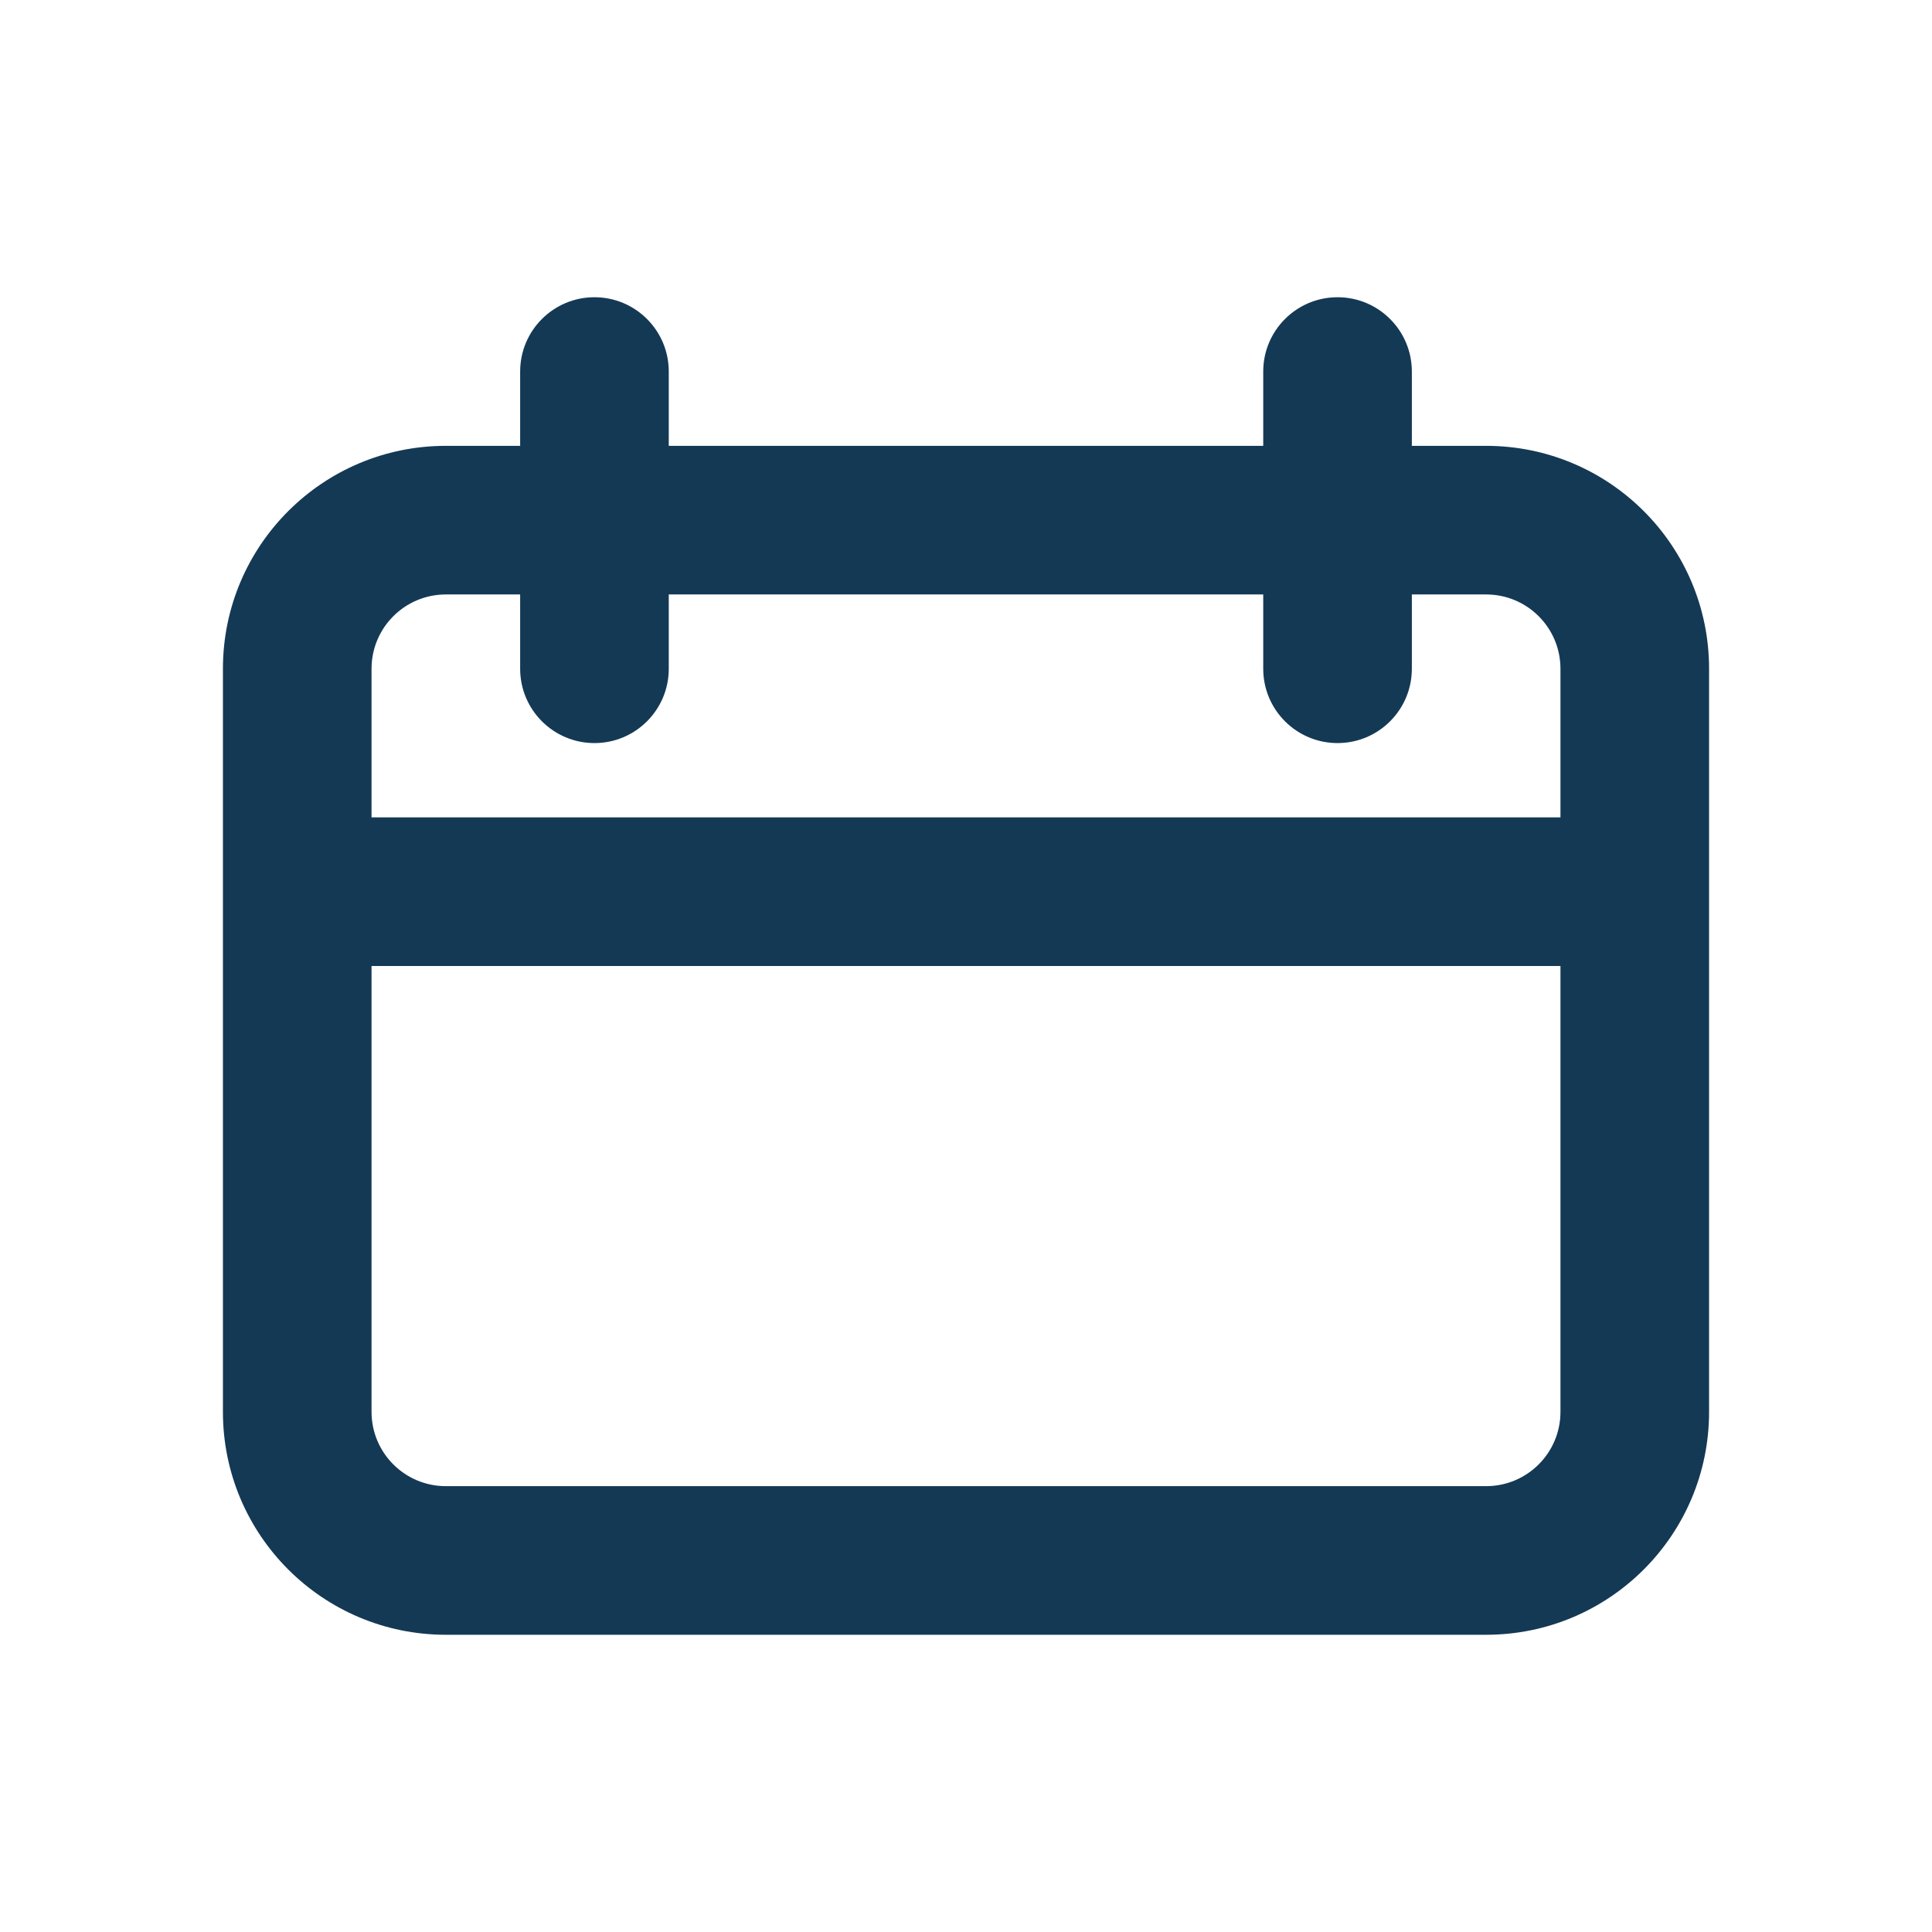
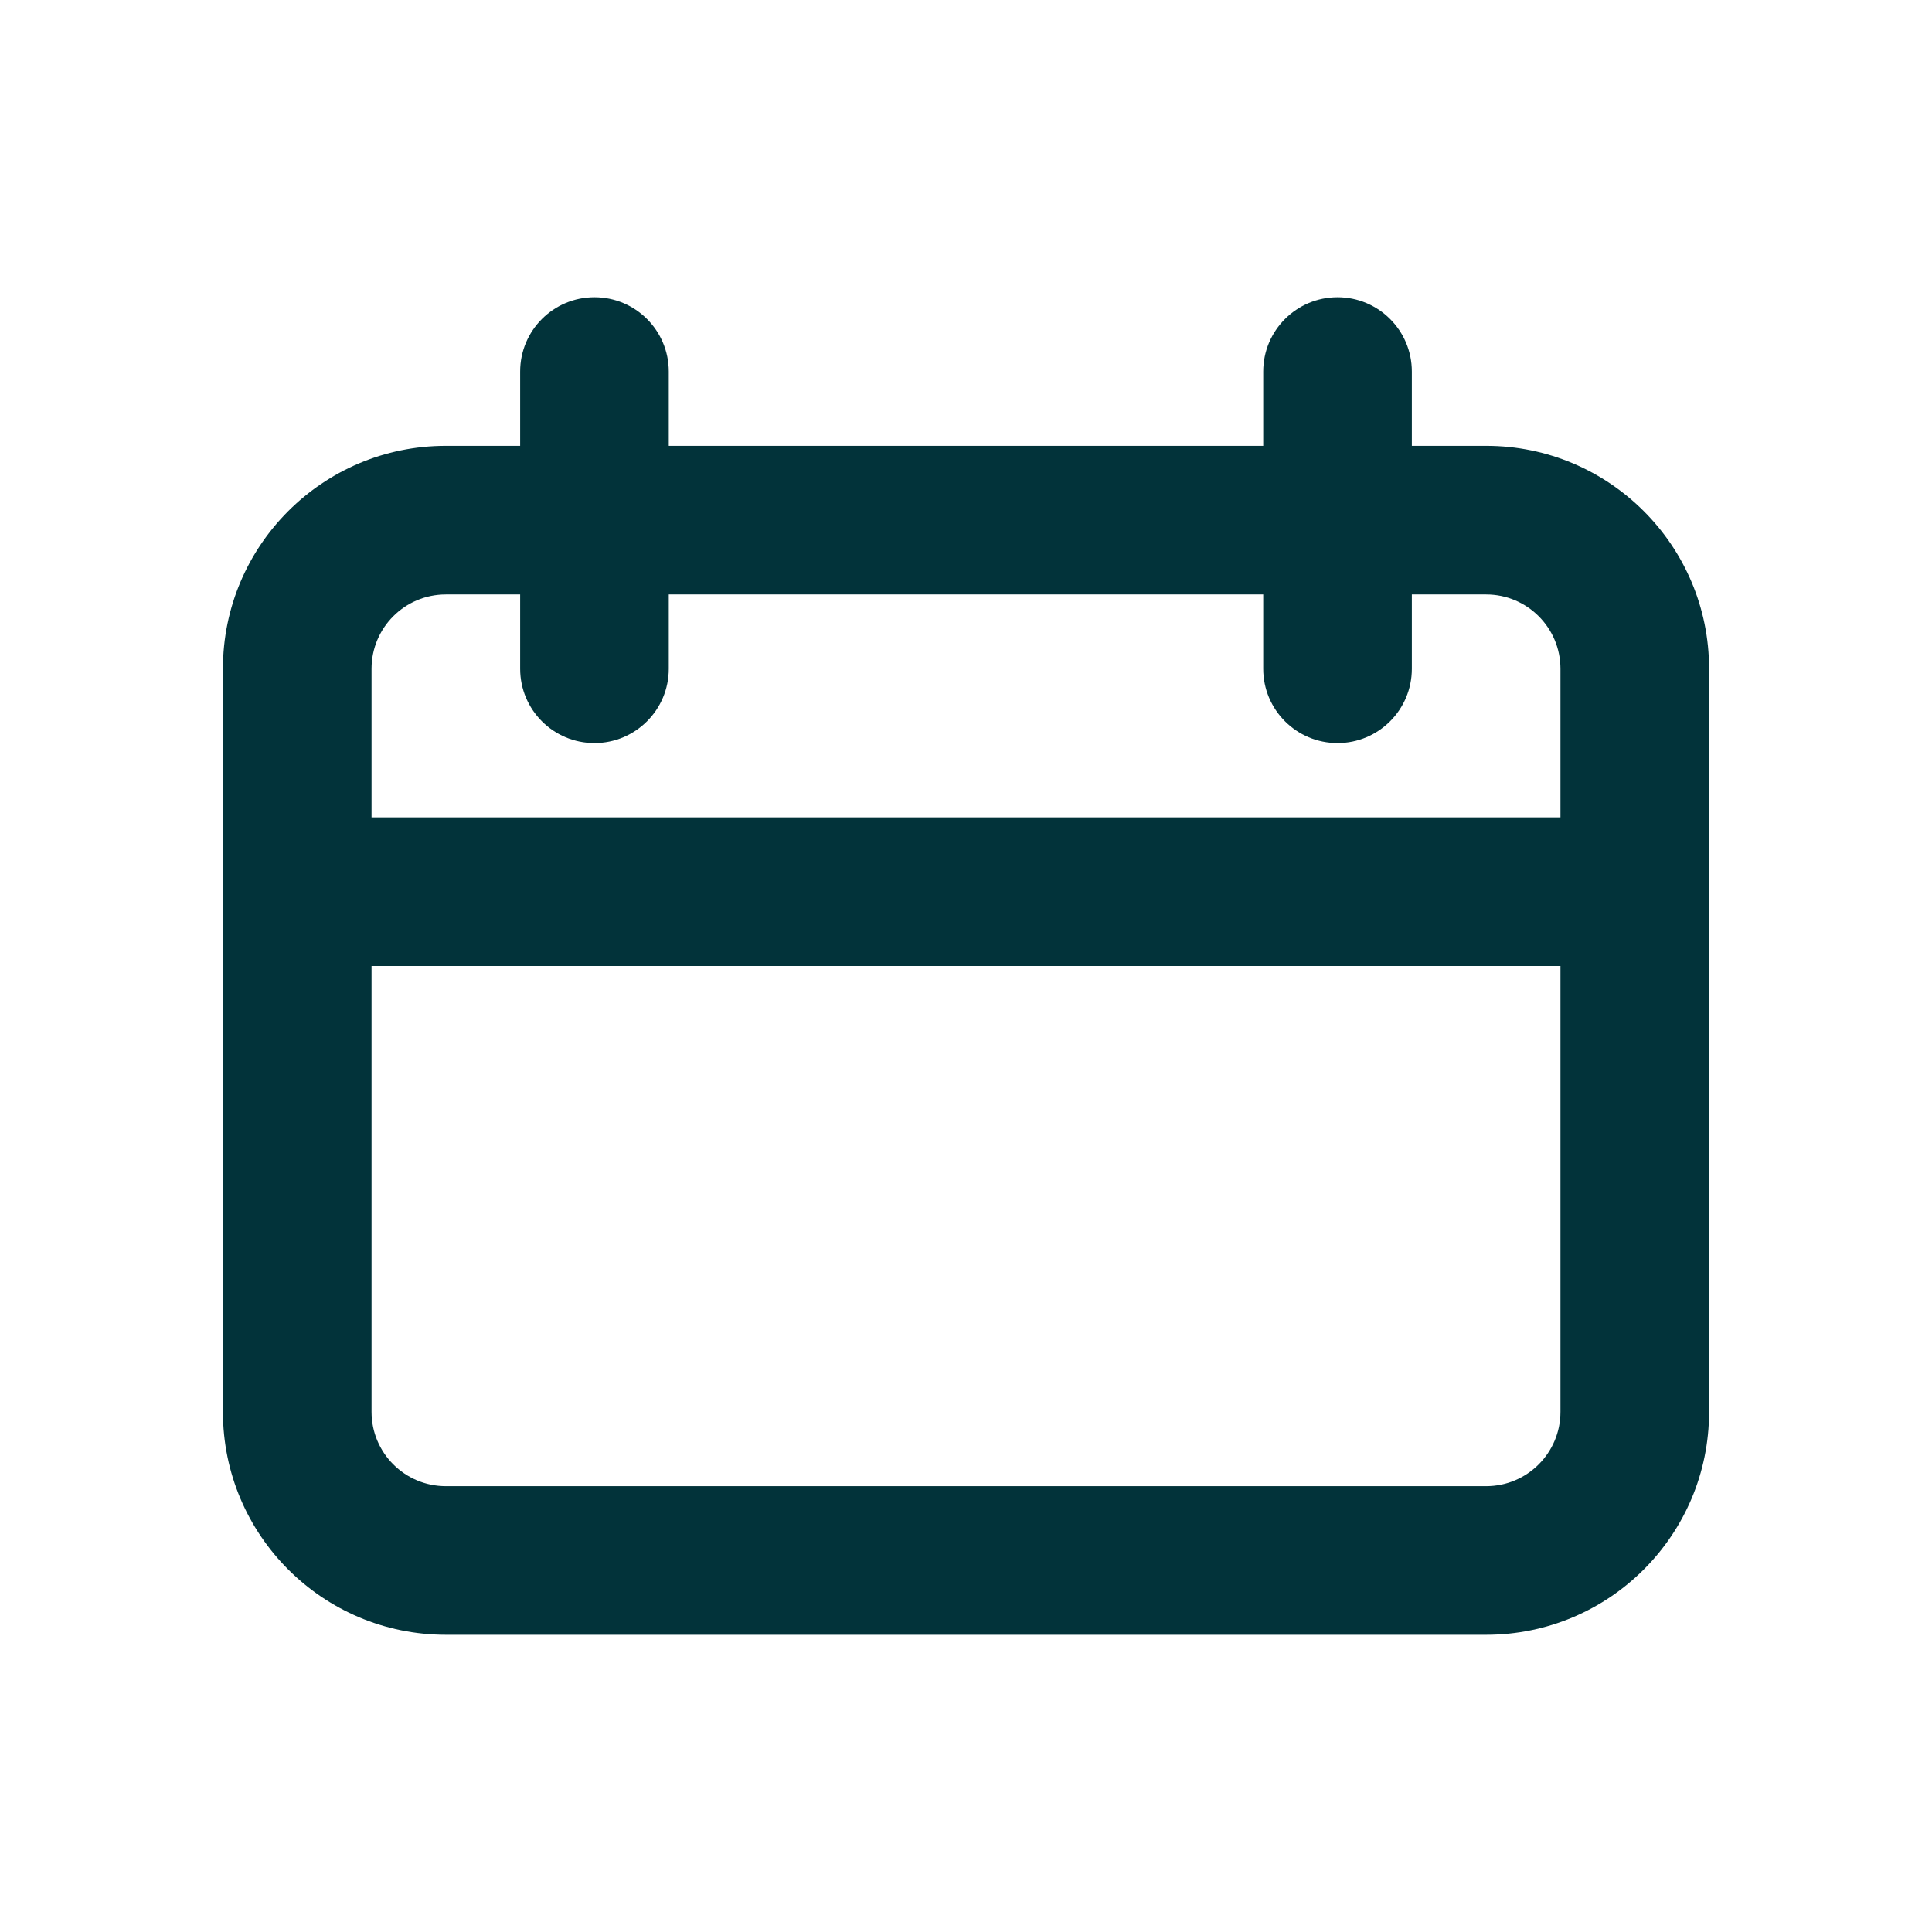
<svg xmlns="http://www.w3.org/2000/svg" id="calendar-icon" width="26" height="26" viewBox="0 0 26 26">
  <rect id="Rectangle_42" data-name="Rectangle 42" width="26" height="26" fill="none" />
-   <path id="calendar" d="M18,7V5a1,1,0,0,0-1-1H16V5a1,1,0,0,1-2,0V4H6V5A1,1,0,0,1,4,5V4H3A1,1,0,0,0,2,5V7Zm0,2H2v6a1,1,0,0,0,1,1H17a1,1,0,0,0,1-1ZM16,2h1a3,3,0,0,1,3,3V15a3,3,0,0,1-3,3H3a3,3,0,0,1-3-3V5A3,3,0,0,1,3,2H4V1A1,1,0,1,1,6,1V2h8V1a1,1,0,1,1,2,0Z" transform="translate(3 4)" fill="#143955" />
+   <path id="calendar" d="M18,7V5a1,1,0,0,0-1-1H16V5a1,1,0,0,1-2,0V4H6V5A1,1,0,0,1,4,5V4H3A1,1,0,0,0,2,5V7Zm0,2H2v6a1,1,0,0,0,1,1H17a1,1,0,0,0,1-1ZM16,2h1a3,3,0,0,1,3,3V15a3,3,0,0,1-3,3H3a3,3,0,0,1-3-3V5A3,3,0,0,1,3,2H4V1A1,1,0,1,1,6,1V2h8V1a1,1,0,1,1,2,0Z" transform="translate(3 4)" fill="#02333A" />
</svg>
